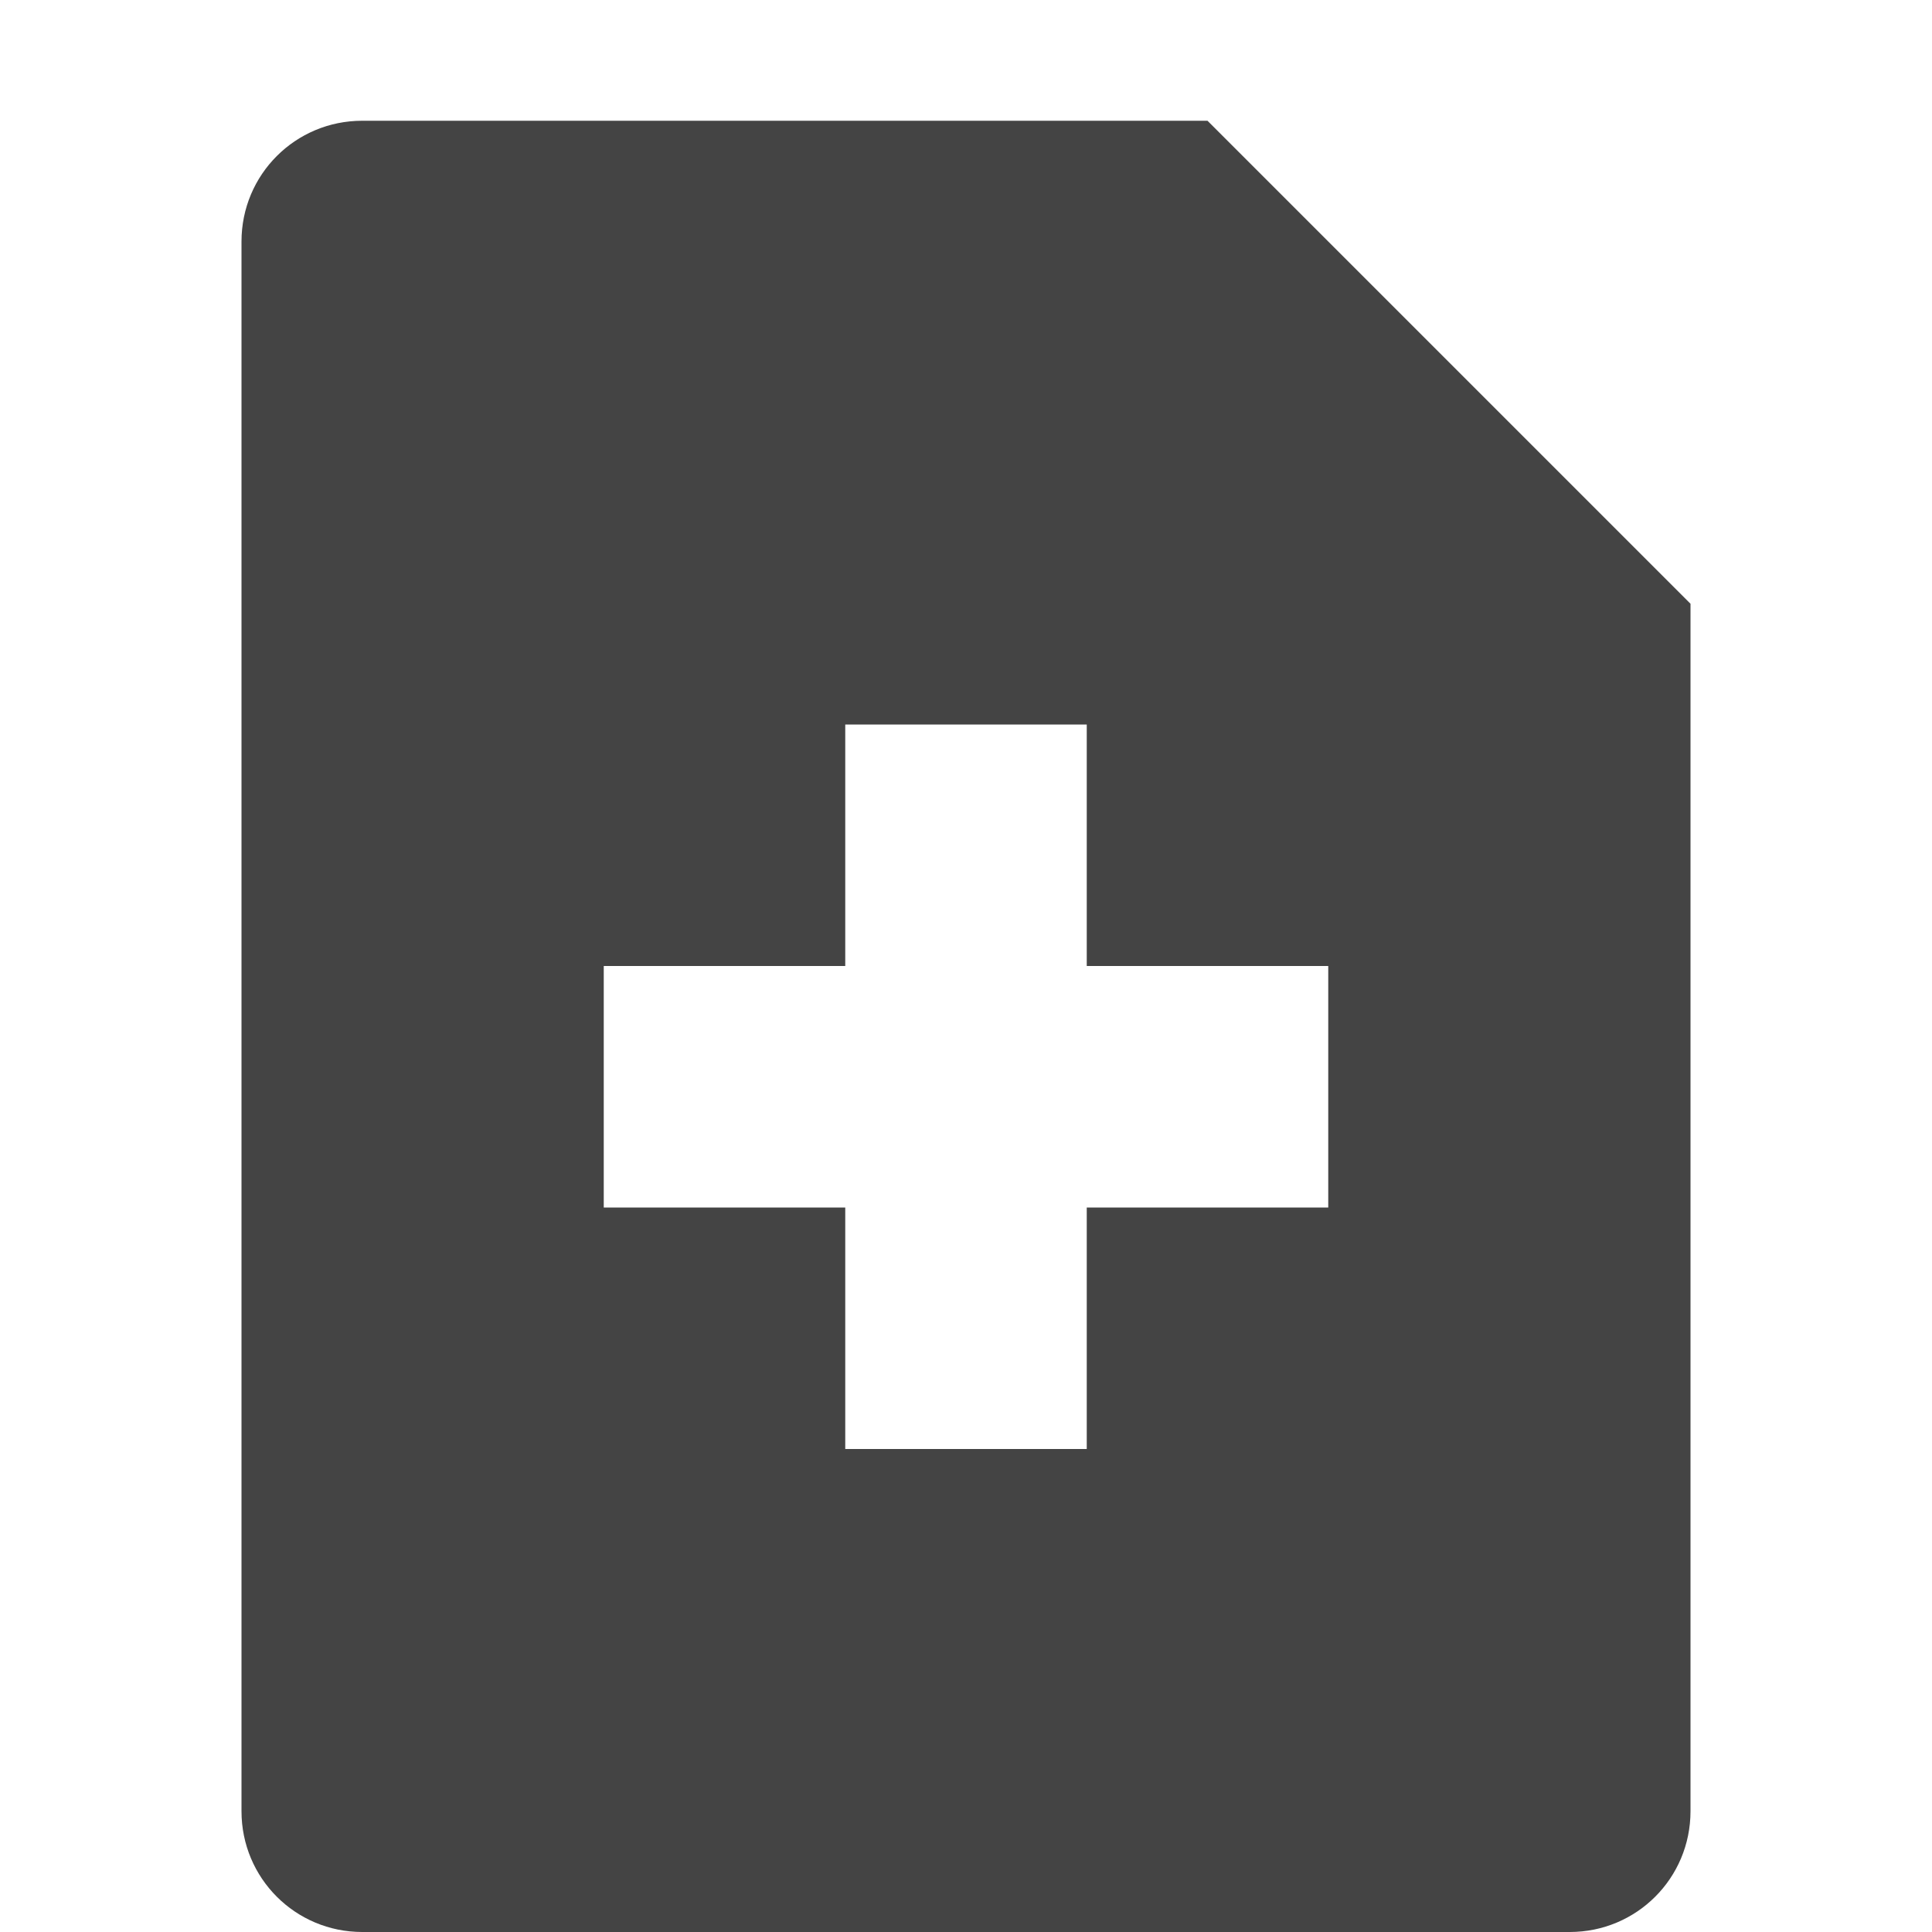
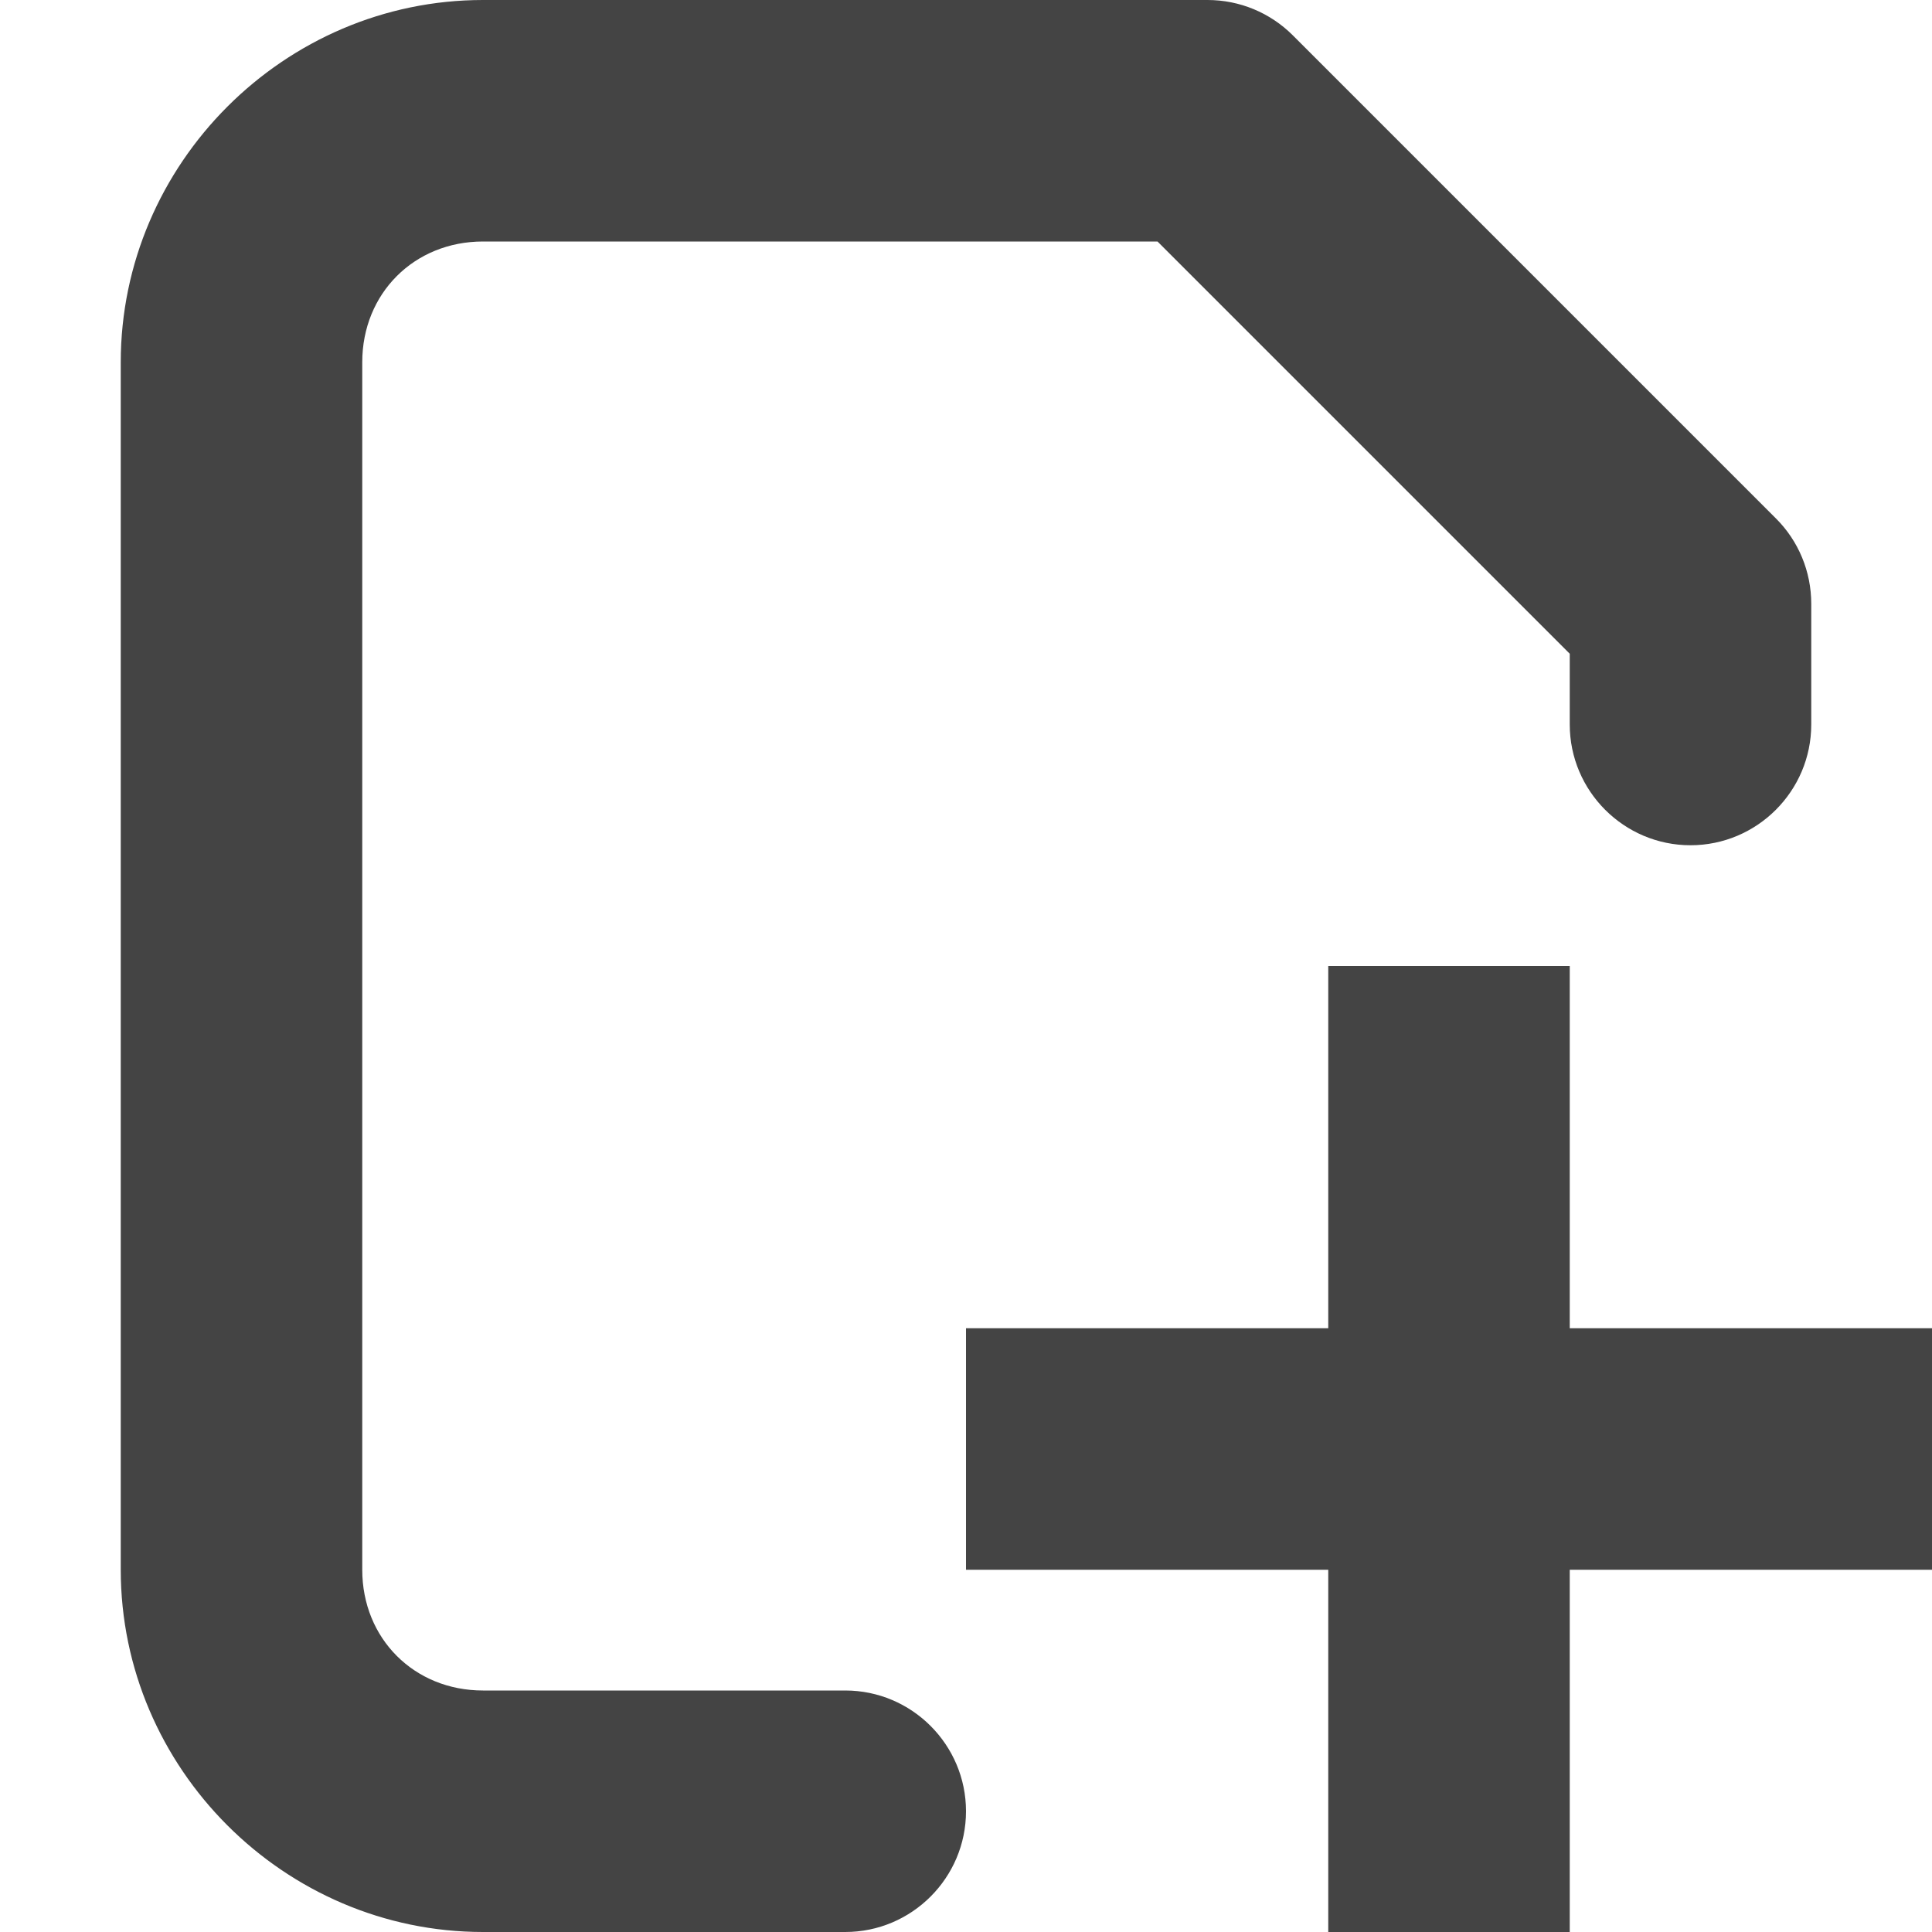
- <svg xmlns="http://www.w3.org/2000/svg" width="16" height="16" version="1.1">
-   <path style="fill:#444444" d="M 3 1 C 2.446 1 2 1.446 2 2 L 2 15 C 2 15.554 2.446 16 3 16 L 13 16 C 13.554 16 14 15.554 14 15 L 14 5 L 10 1 L 3 1 z M 7 6 L 9 6 L 9 8 L 11 8 L 11 10 L 9 10 L 9 12 L 7 12 L 7 10 L 5 10 L 5 8 L 7 8 L 7 6 z" />
+ <svg xmlns="http://www.w3.org/2000/svg" height="16px" viewBox="0 0 16 16" width="16px" version="1.1" id="svg4">
+   <defs id="defs8" />
+   <path d="m 4 0 c -1.645 0 -3 1.355 -3 3 v 10 c 0 1.645 1.355 3 3 3 h 3 c 0.551 0 1 -0.449 1 -1 s -0.449 -1 -1 -1 h -3 c -0.57 0 -1 -0.43 -1 -1 v -10 c 0 -0.57 0.43 -1 1 -1 h 5.586 l 3.414 3.414 v 0.586 c 0 0.551 0.449 1 1 1 s 1 -0.449 1 -1 v -1 c 0 -0.266 -0.105 -0.52 -0.293 -0.707 l -4 -4 c -0.188 -0.188 -0.441 -0.293 -0.707 -0.293 z m 7 8 v 3 h -3 v 2 h 3 v 3 h 2 v -3 h 3 v -2 h -3 v -3 z m 0 0" fill="#2e3436" id="path2" style="fill:#444444;fill-opacity:1" />
</svg>
